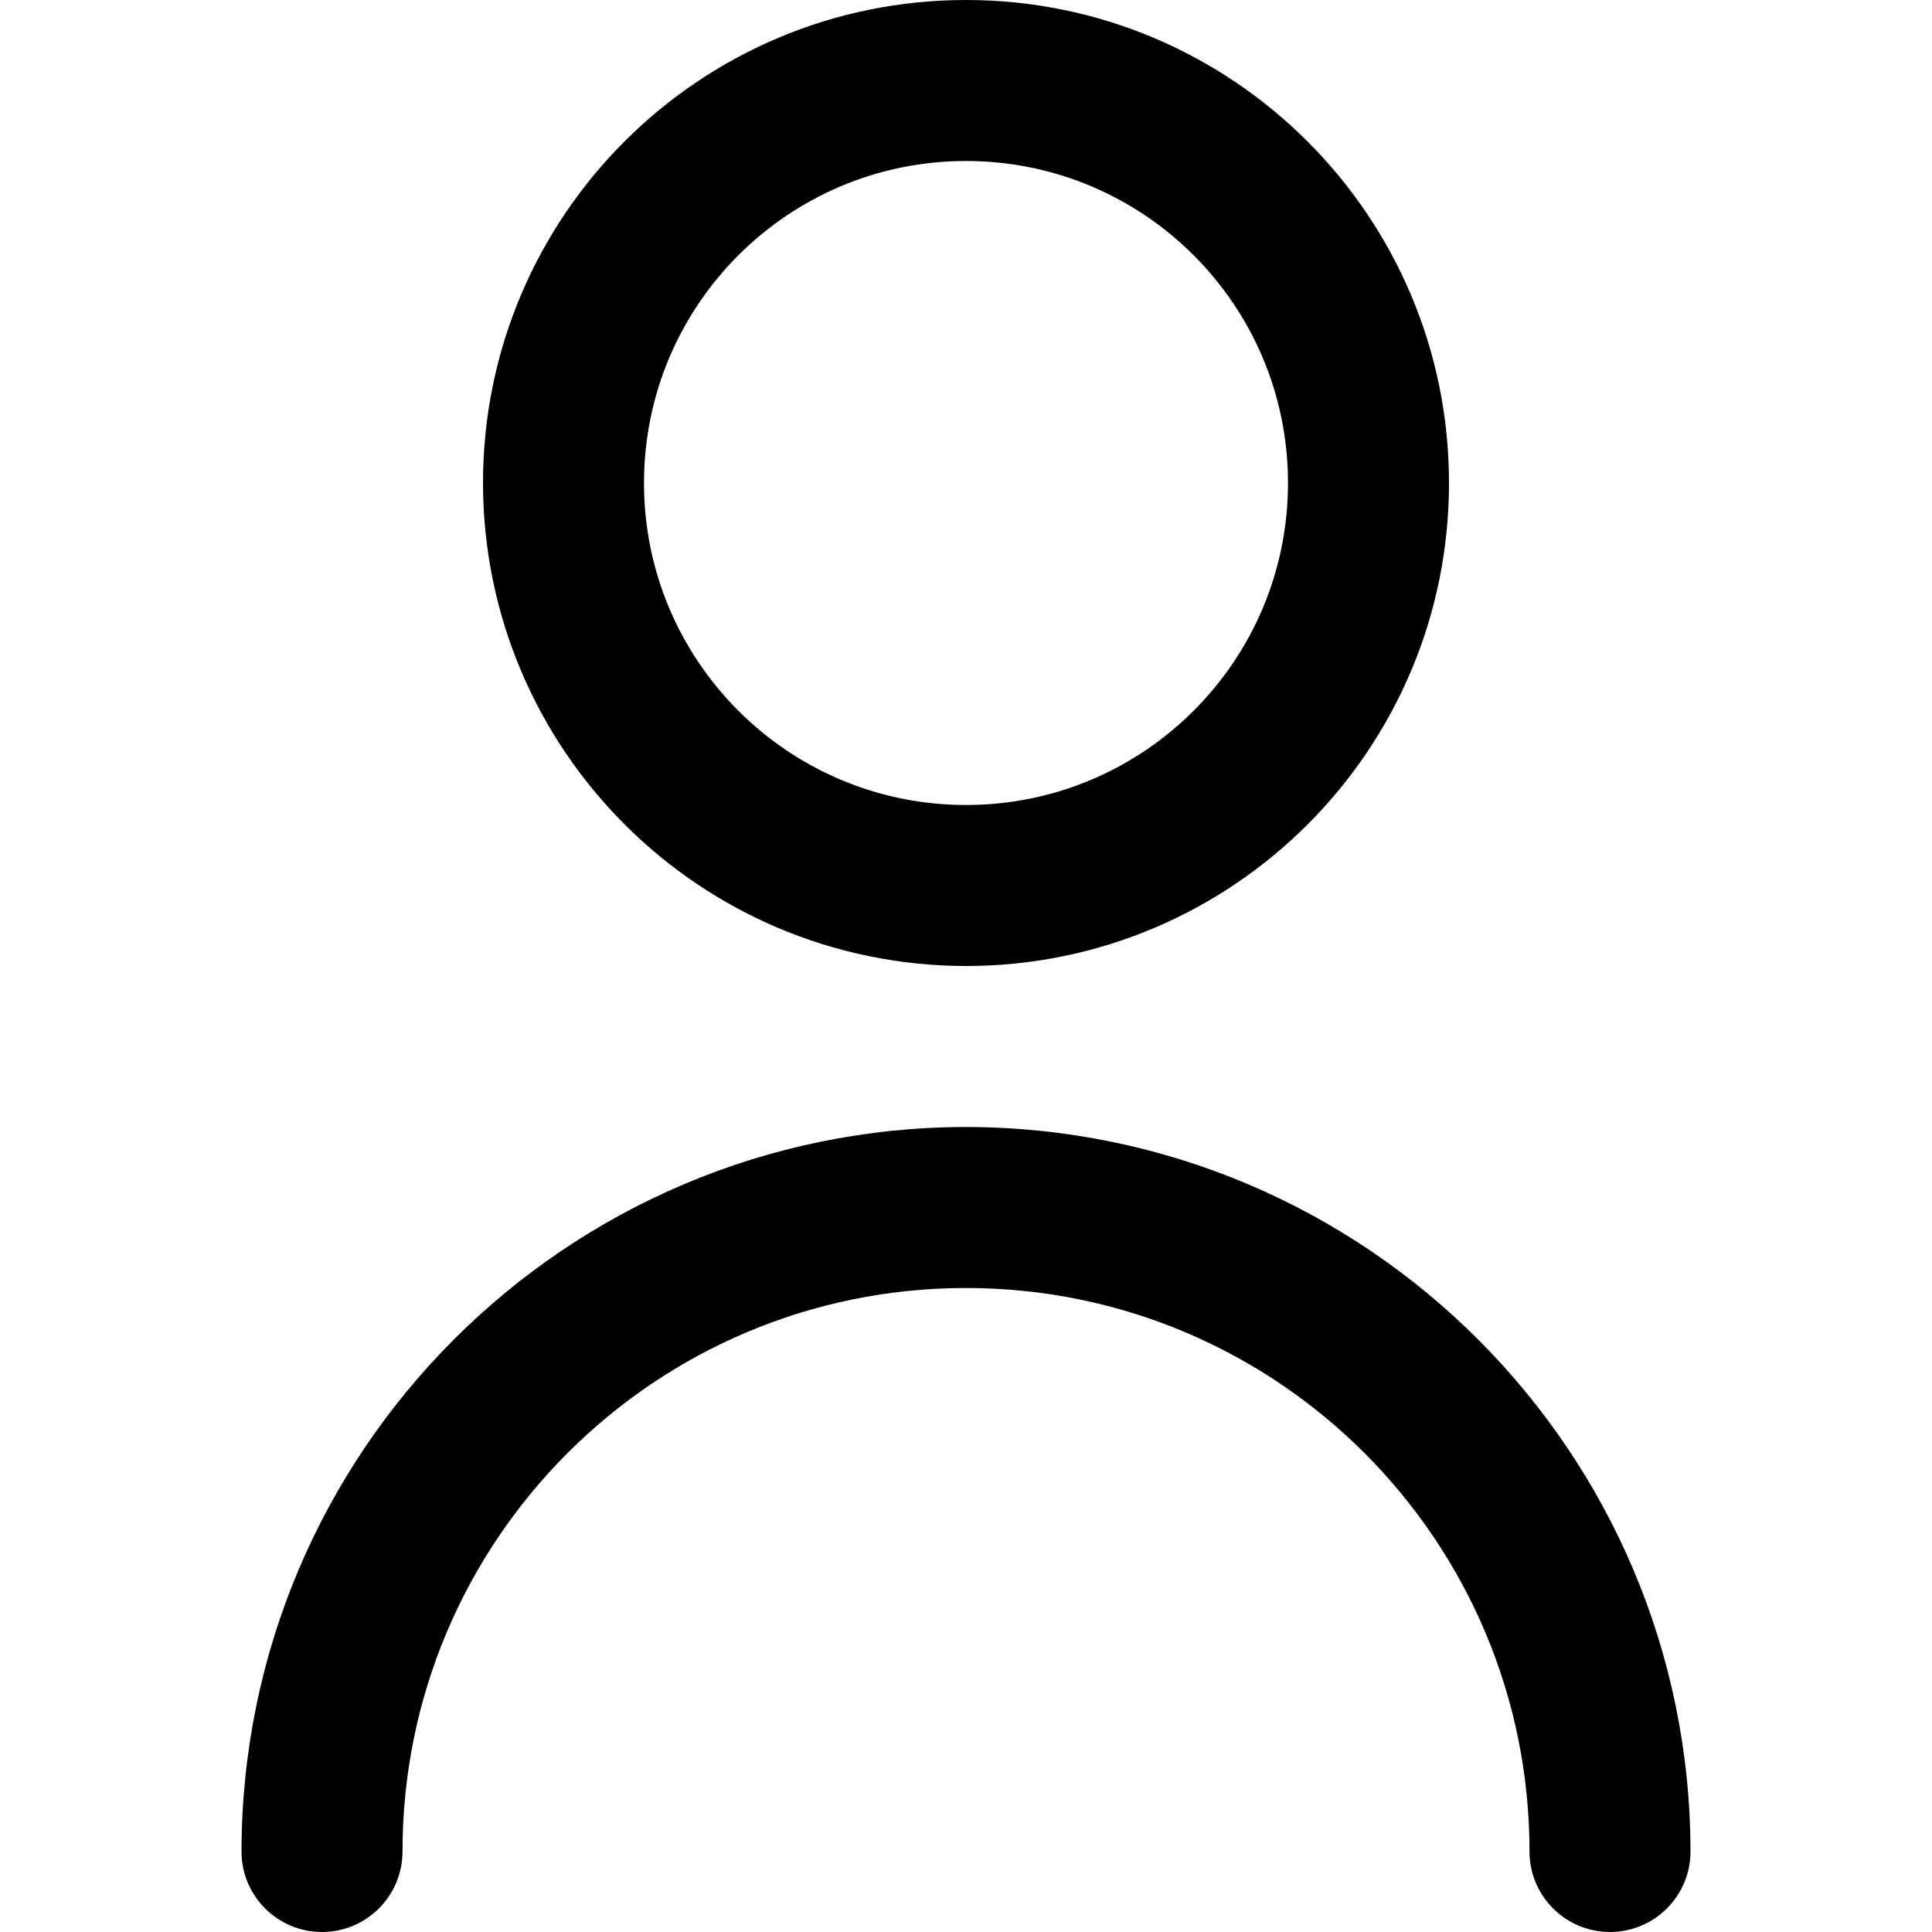
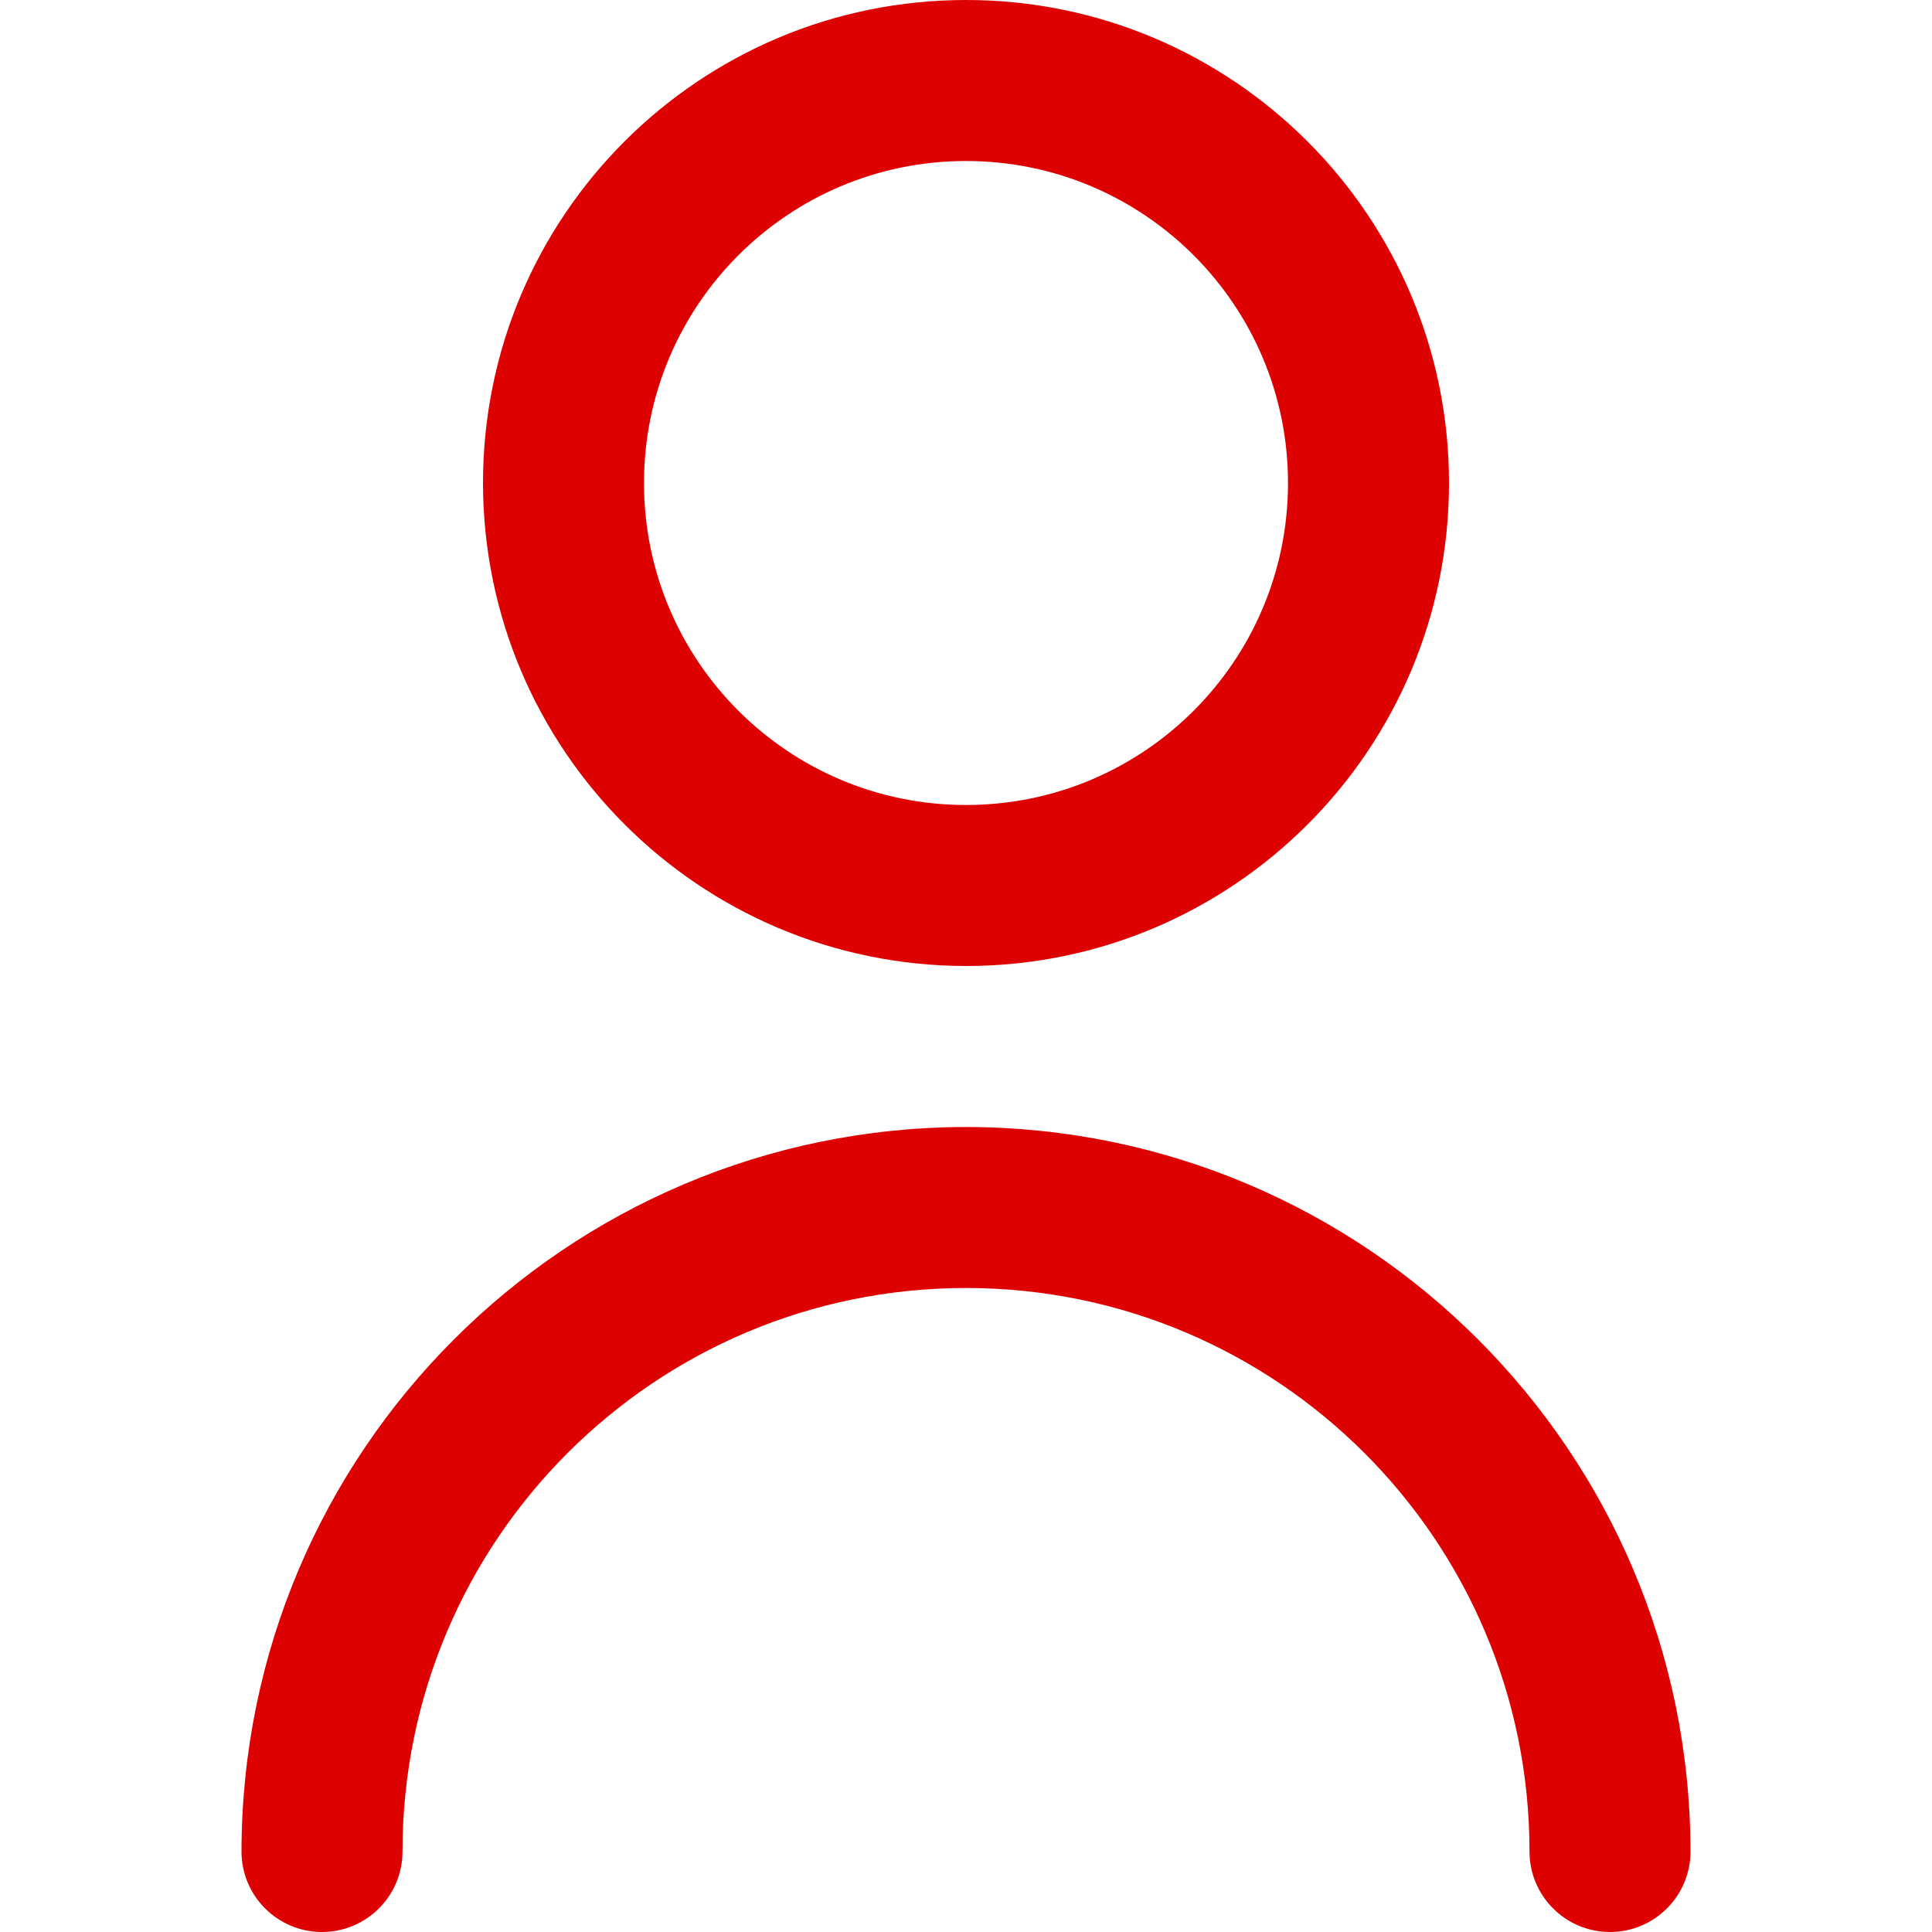
<svg xmlns="http://www.w3.org/2000/svg" version="1.1" width="512" height="512" x="0" y="0" viewBox="0 0 24 24" style="enable-background:new 0 0 512 512" xml:space="preserve">
  <g>
-     <path d="M12 12a6 6 0 1 0-6-6 6.006 6.006 0 0 0 6 6Zm0-10a4 4 0 1 1-4 4 4 4 0 0 1 4-4ZM12 14a9.01 9.01 0 0 0-9 9 1 1 0 0 0 2 0 7 7 0 0 1 14 0 1 1 0 0 0 2 0 9.01 9.01 0 0 0-9-9Z" fill="#000000" opacity="1" data-original="#000000" />
+     <path d="M12 12a6 6 0 1 0-6-6 6.006 6.006 0 0 0 6 6Zm0-10a4 4 0 1 1-4 4 4 4 0 0 1 4-4ZM12 14a9.01 9.01 0 0 0-9 9 1 1 0 0 0 2 0 7 7 0 0 1 14 0 1 1 0 0 0 2 0 9.01 9.01 0 0 0-9-9Z" fill="#de0101" opacity="1" data-original="#000000" />
  </g>
</svg>
